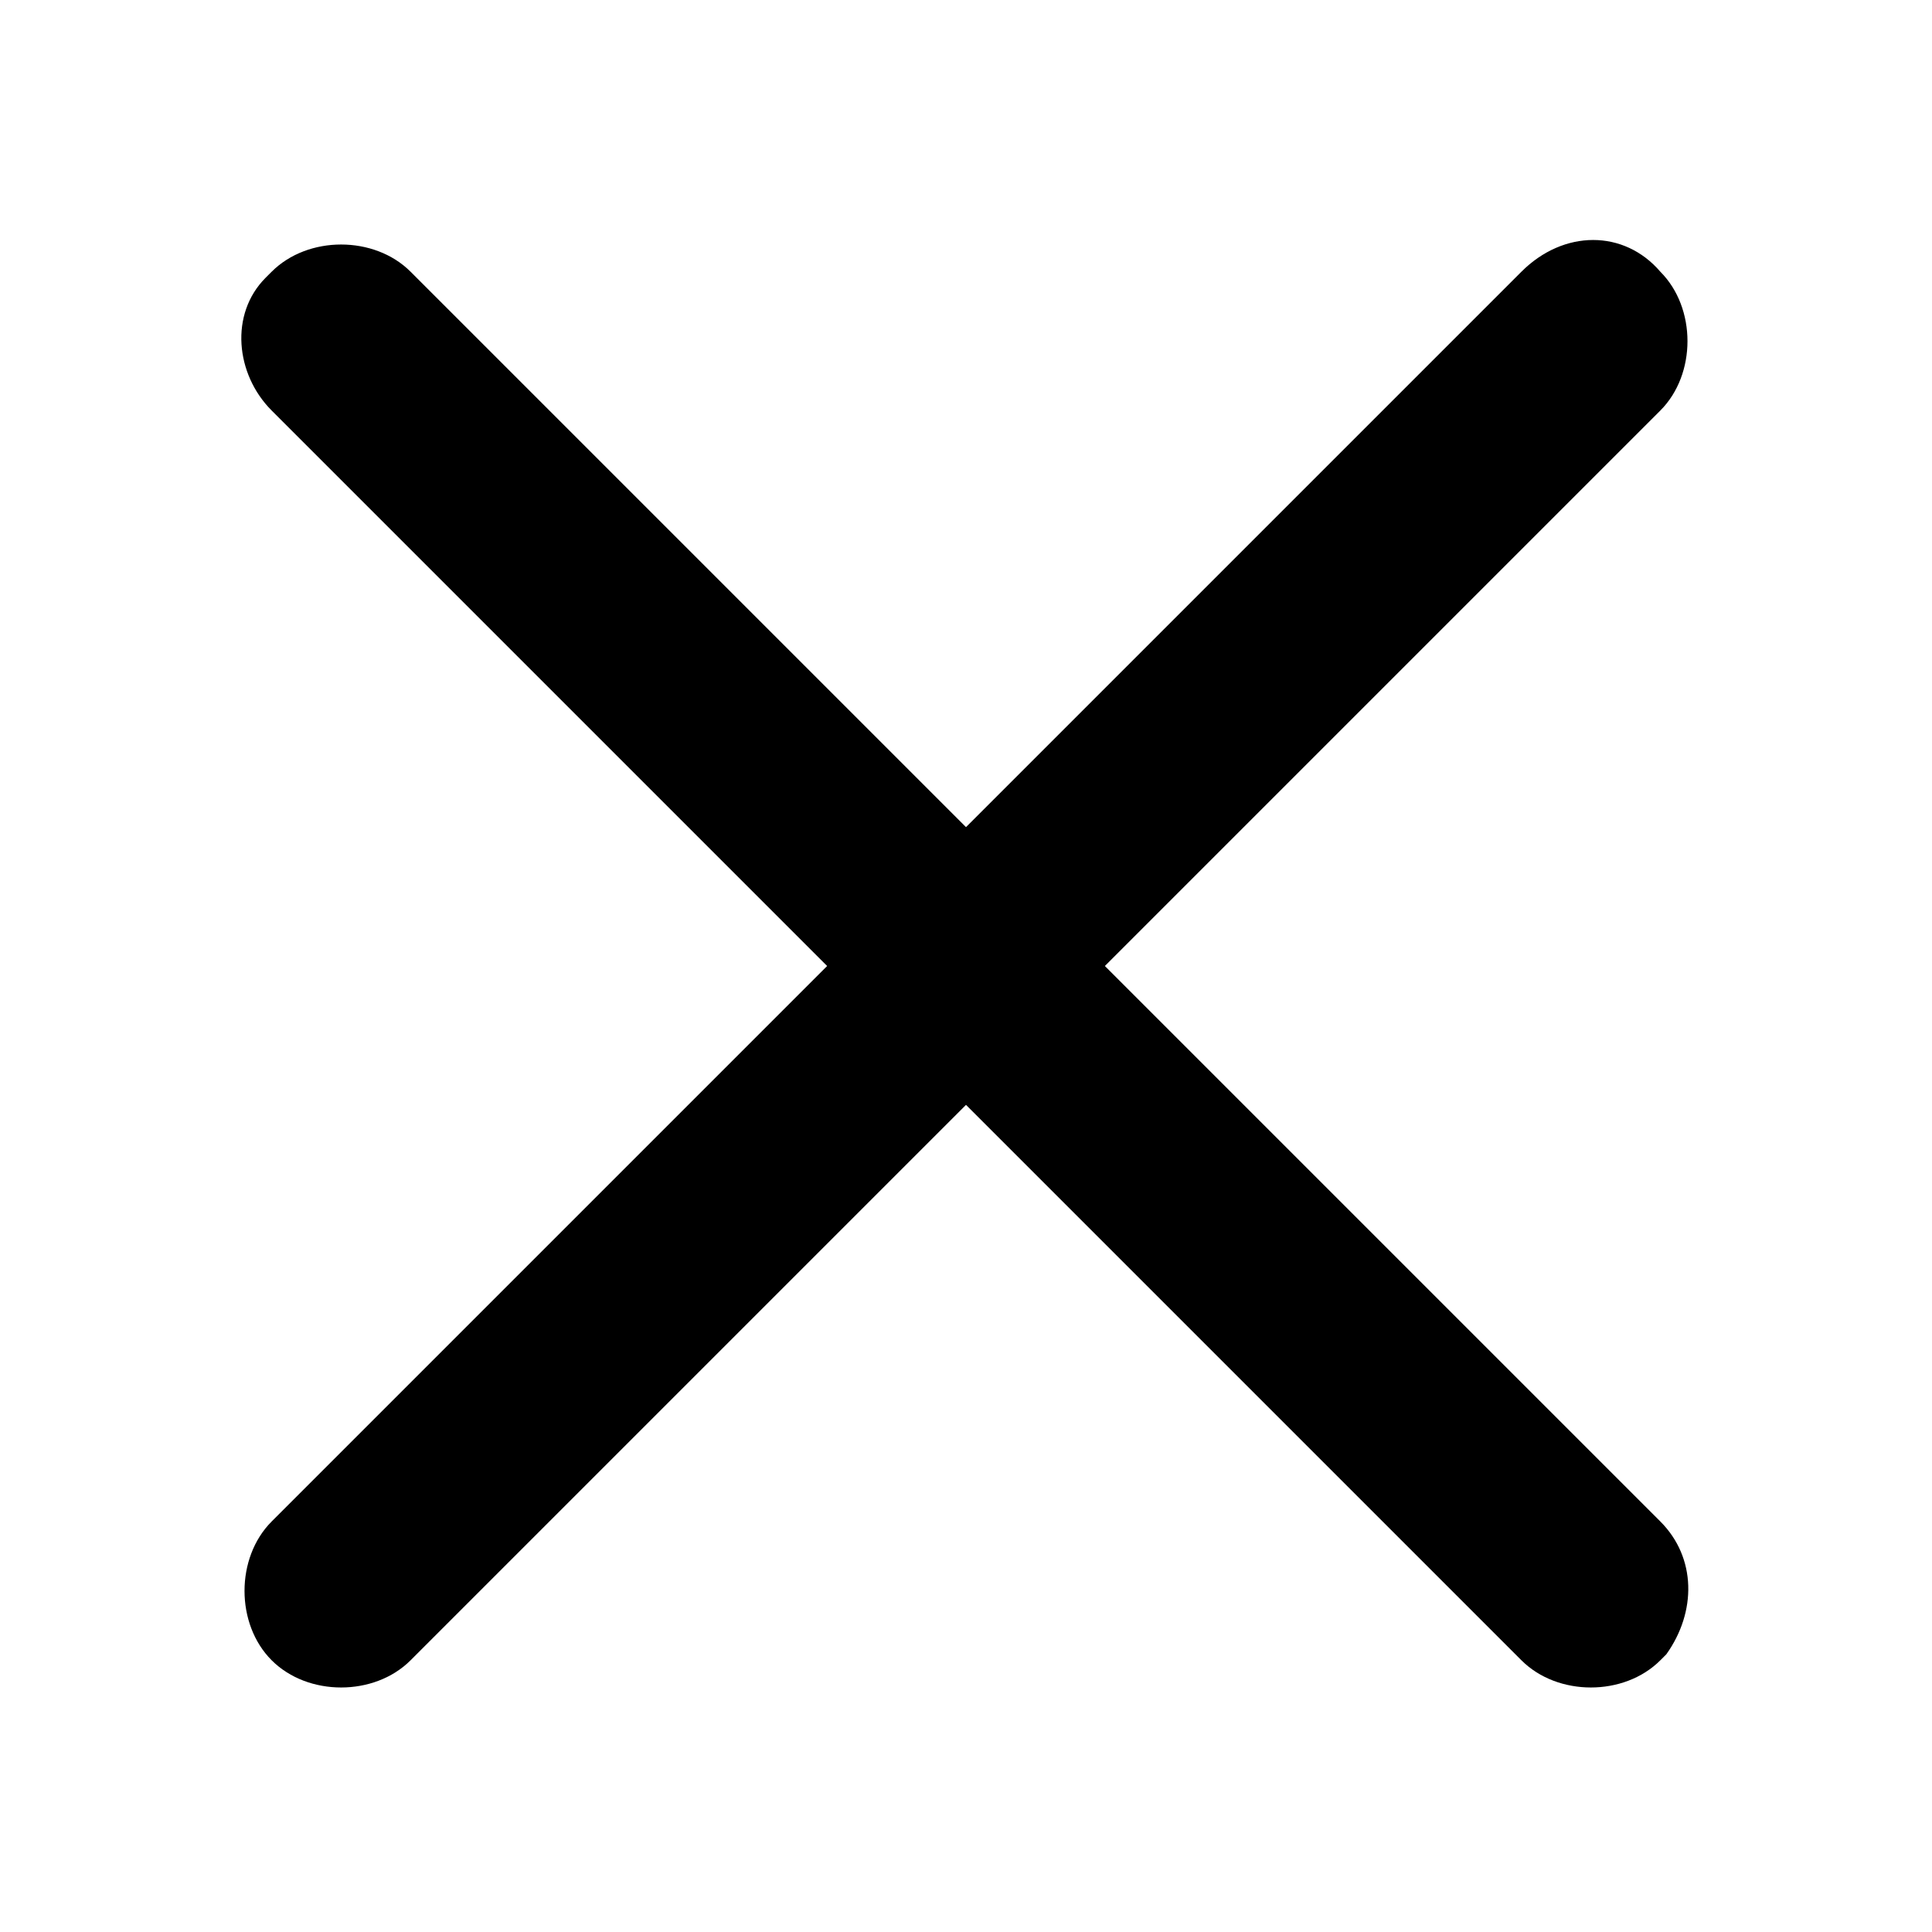
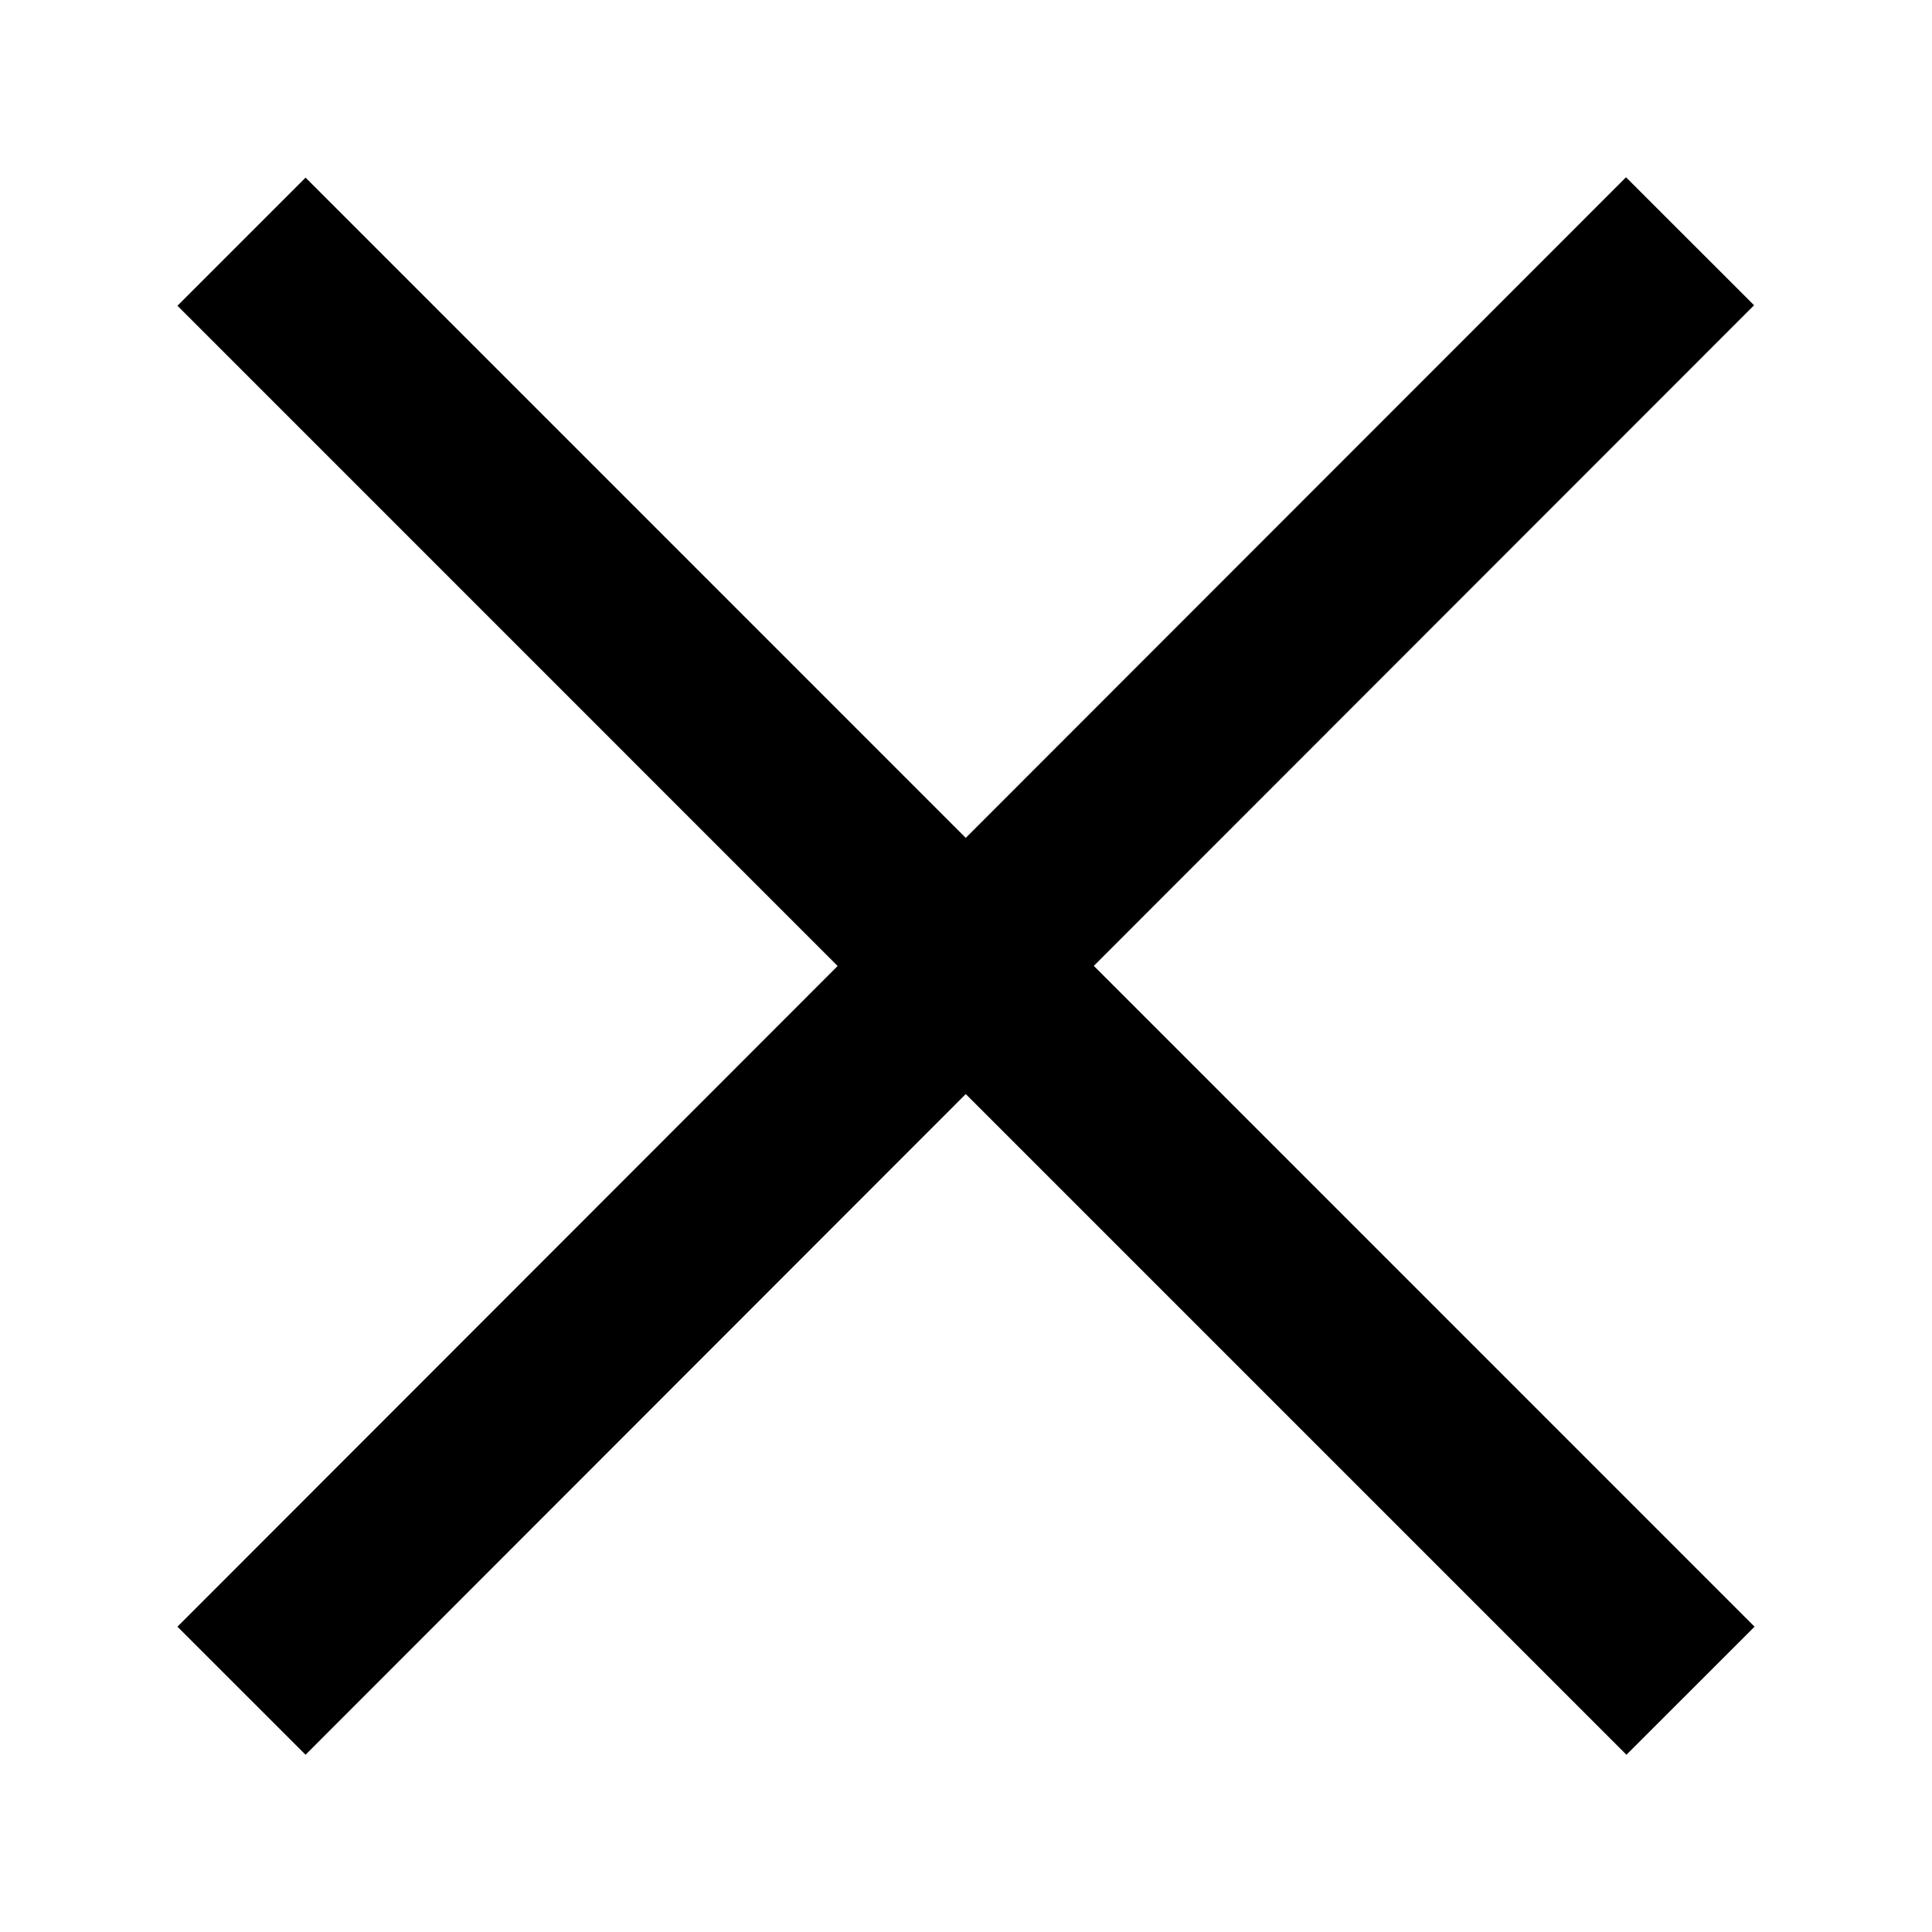
- <svg xmlns="http://www.w3.org/2000/svg" t="1762155860854" class="icon" viewBox="0 0 1024 1024" version="1.1" p-id="30810" width="200" height="200">
-   <path d="M880 144c19.2 19.2 19.2 54.4 0 73.6L585.6 512l294.4 294.4c19.2 19.2 19.2 48 3.2 70.4l-3.2 3.2c-19.2 19.2-54.4 19.2-73.6 0L512 585.6l-294.4 294.4c-19.2 19.2-54.4 19.2-73.6 0-19.2-19.2-19.2-54.4 0-73.6l294.4-294.4-294.4-294.4c-19.2-19.2-22.4-51.2-3.2-70.4l3.2-3.2c19.2-19.2 54.4-19.2 73.6 0l294.4 294.4 294.4-294.4c22.4-22.4 54.4-22.4 73.6 0z" fill="currentColor" p-id="30811" />
+ <svg xmlns="http://www.w3.org/2000/svg" width="32" height="32" viewBox="0 0 32 32" fill="none">
+   <path d="M29.053 5.056L18.117 15.998L29.061 26.943L26.939 29.064L15.996 18.121L5.061 29.064L2.939 26.943L13.874 16L2.939 5.064L5.061 2.942L15.996 13.878L26.932 2.936L29.053 5.056Z" fill="currentColor" />
</svg>
